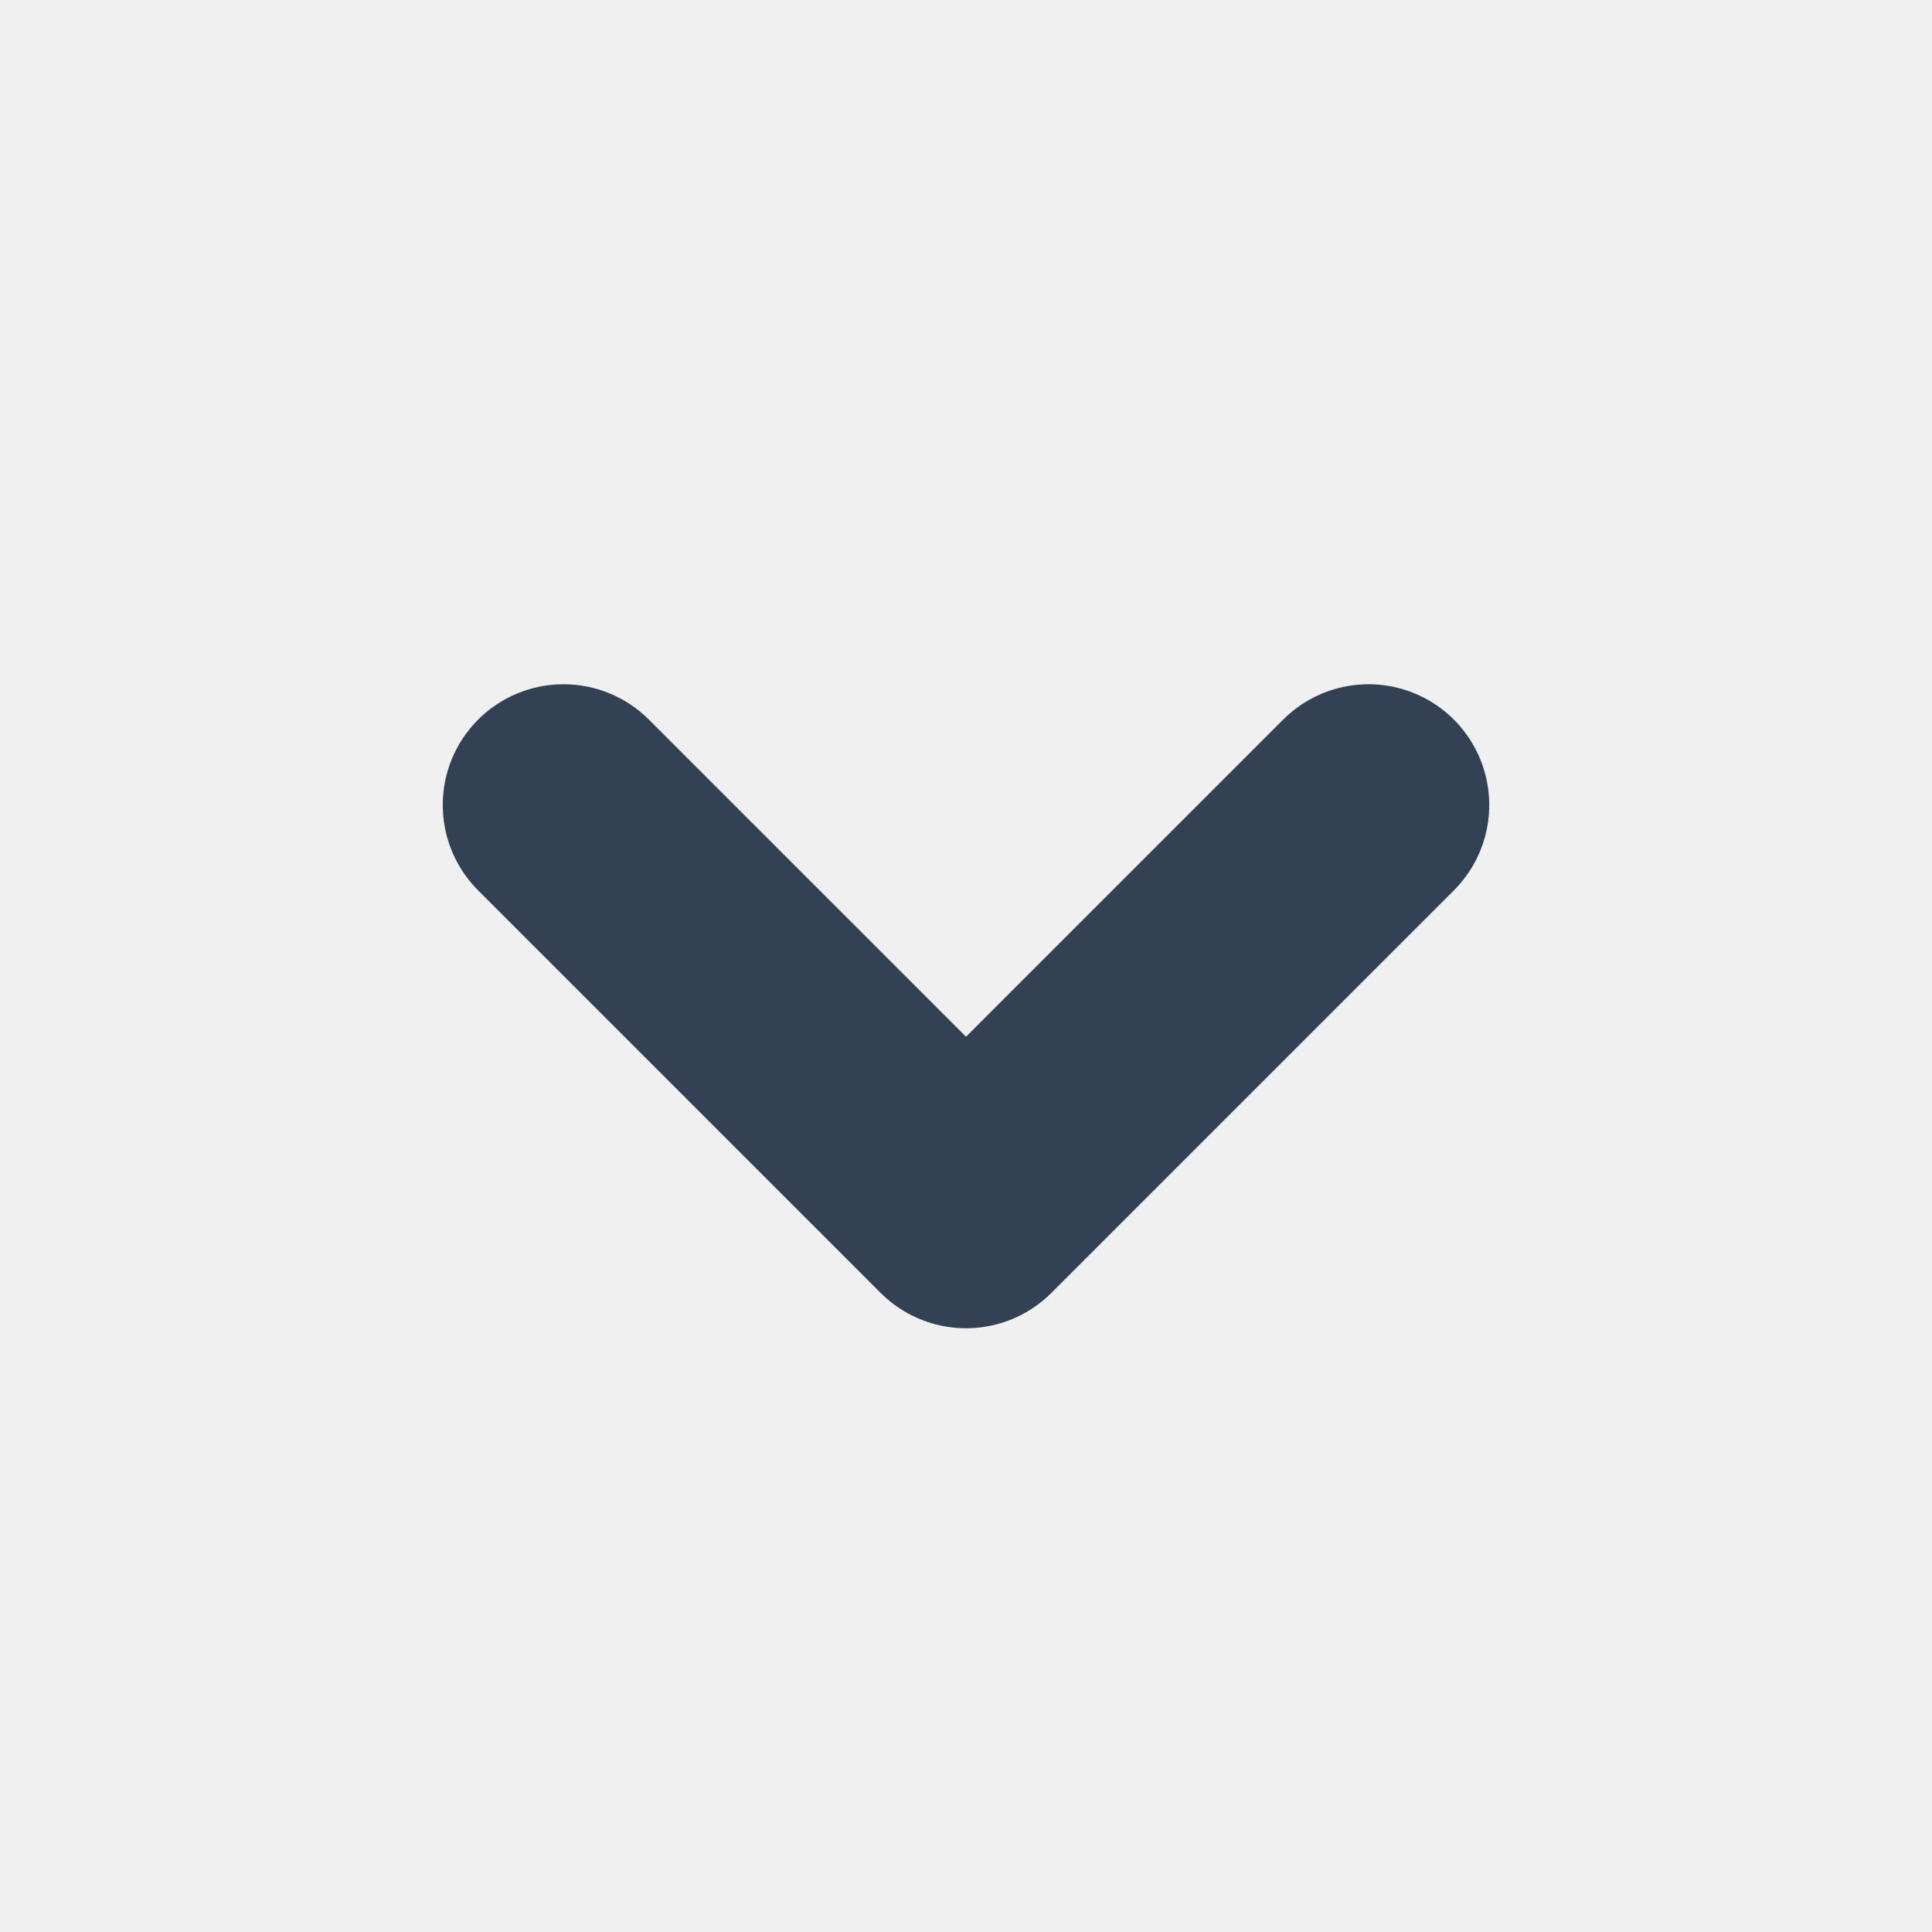
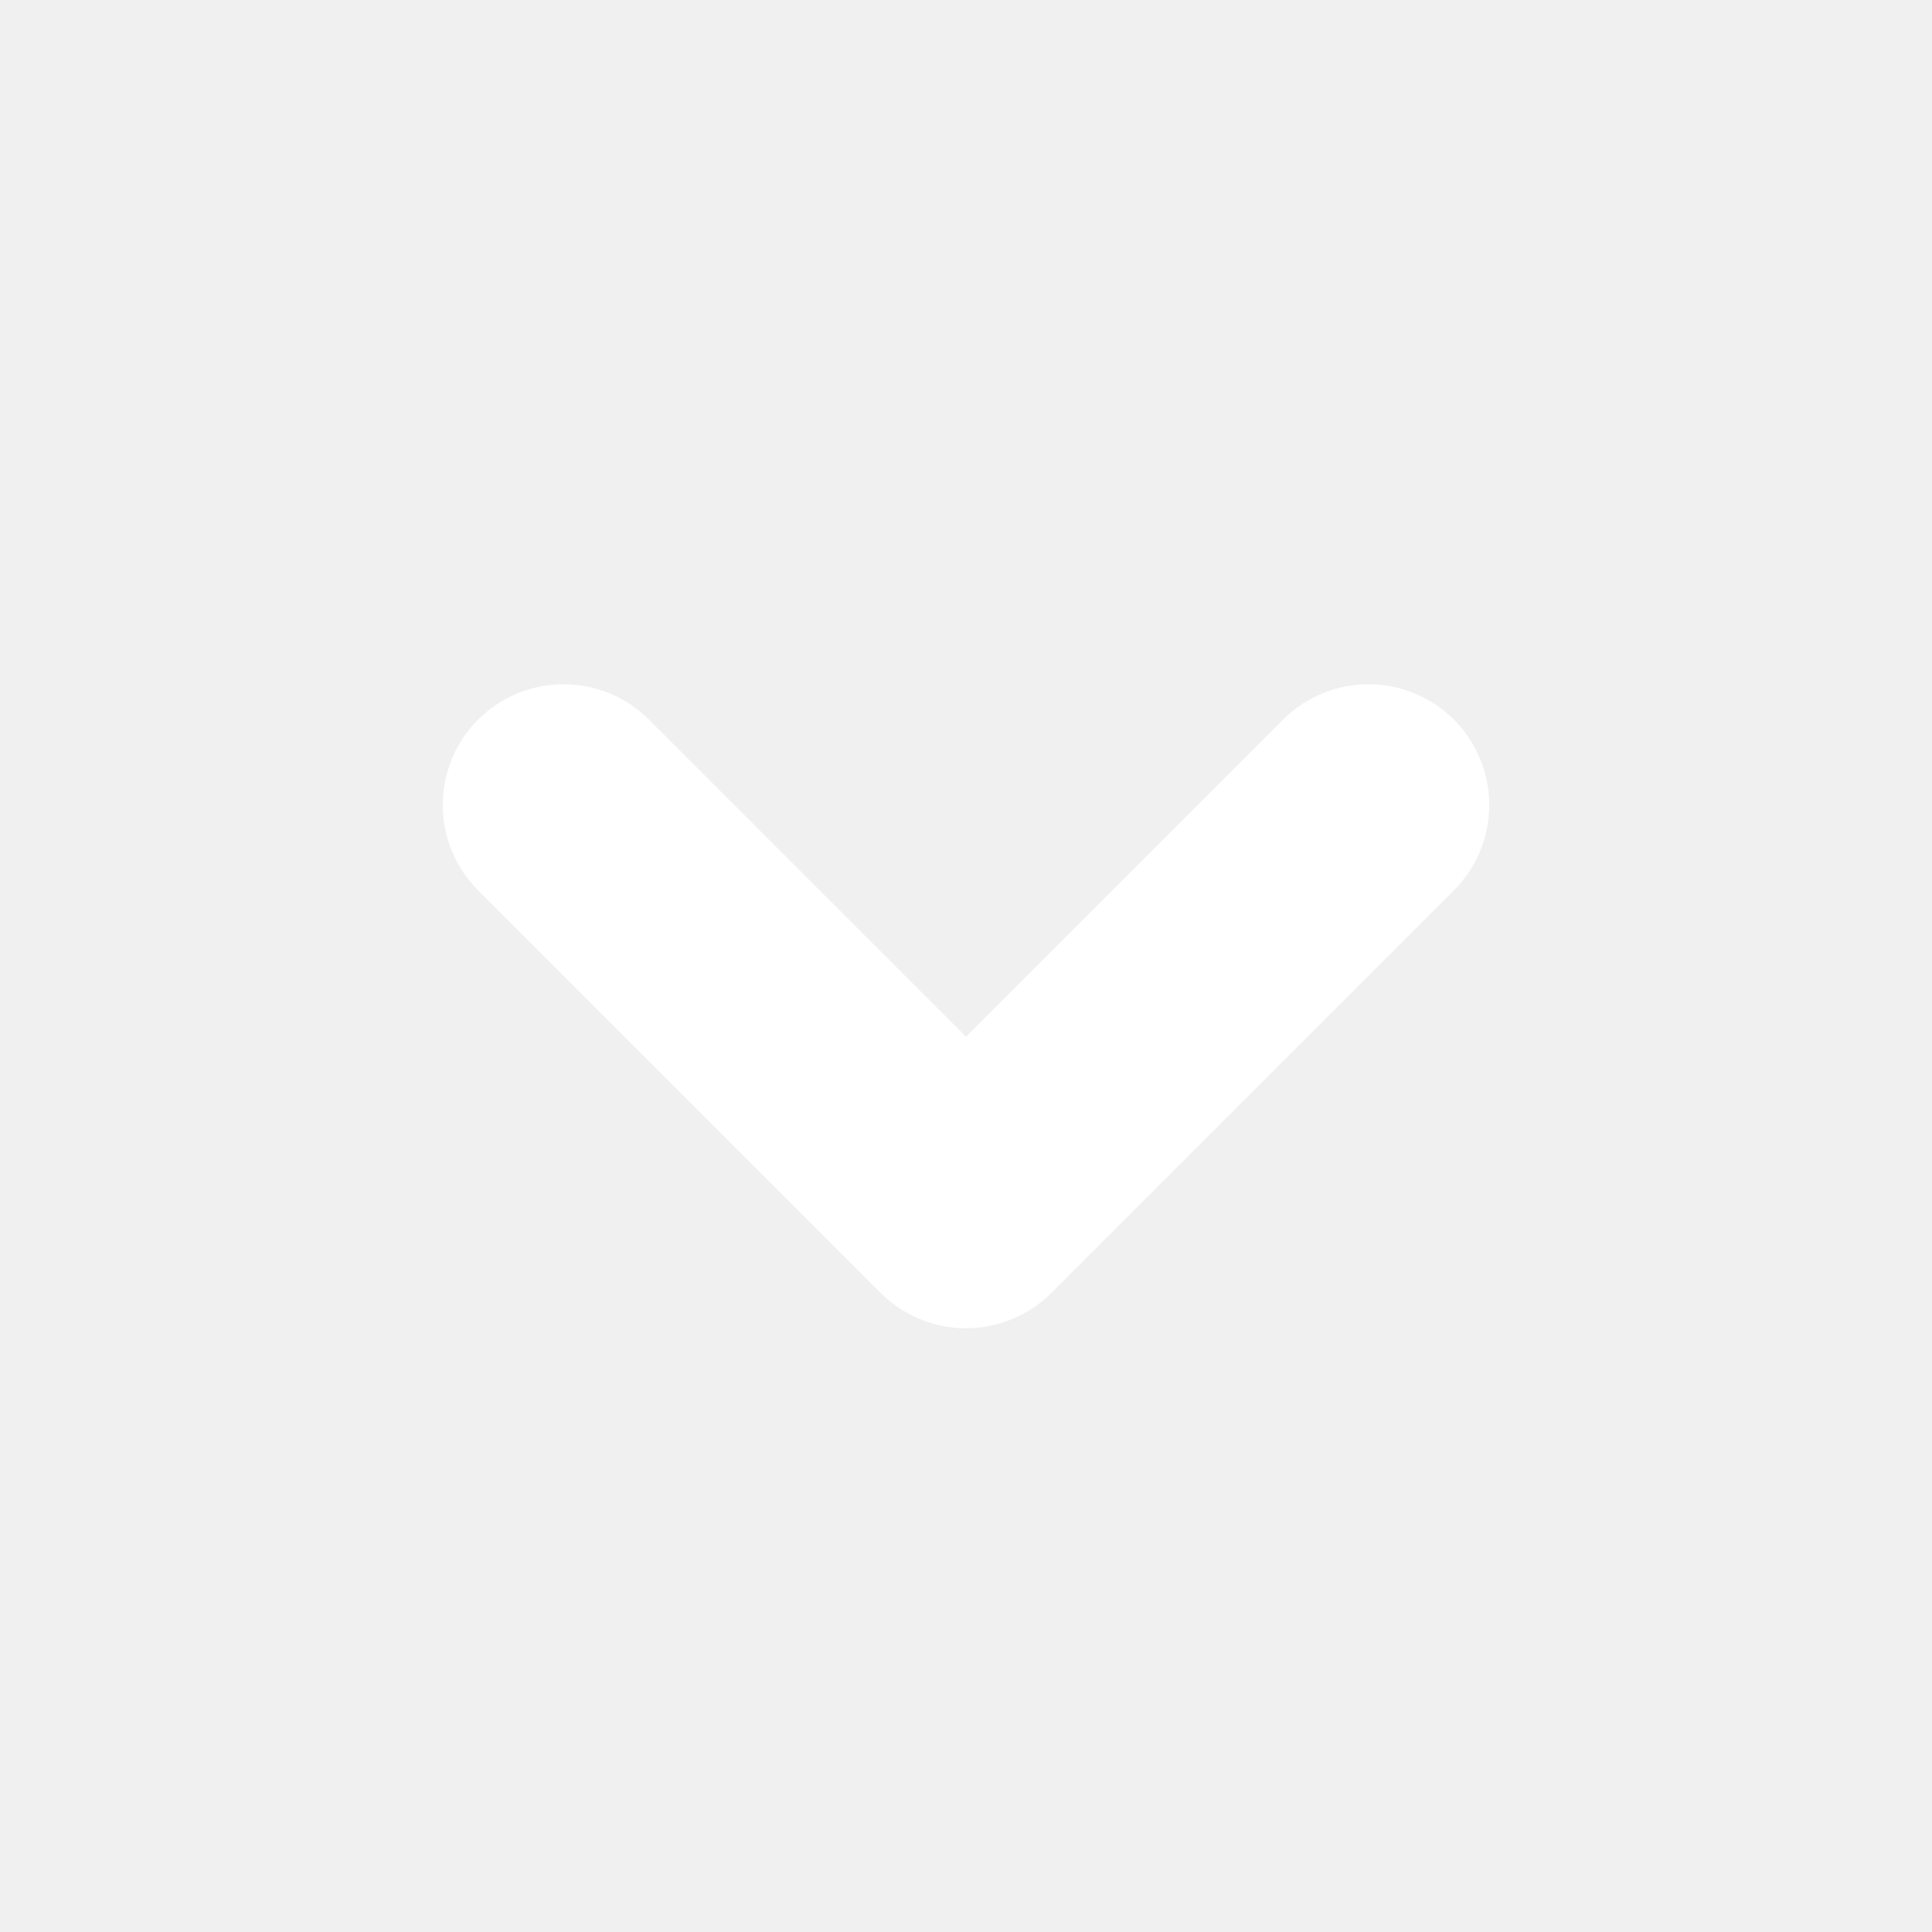
<svg xmlns="http://www.w3.org/2000/svg" width="12" height="12" viewBox="0 0 24 24" fill="none">
-   <path d="M7 10l5 5 5-5" stroke="#334155" stroke-width="3" stroke-linecap="round" stroke-linejoin="round" />
+   <path d="M7 10l5 5 5-5" stroke="#FFFFFF" stroke-width="3" stroke-linecap="round" stroke-linejoin="round" />
</svg>
